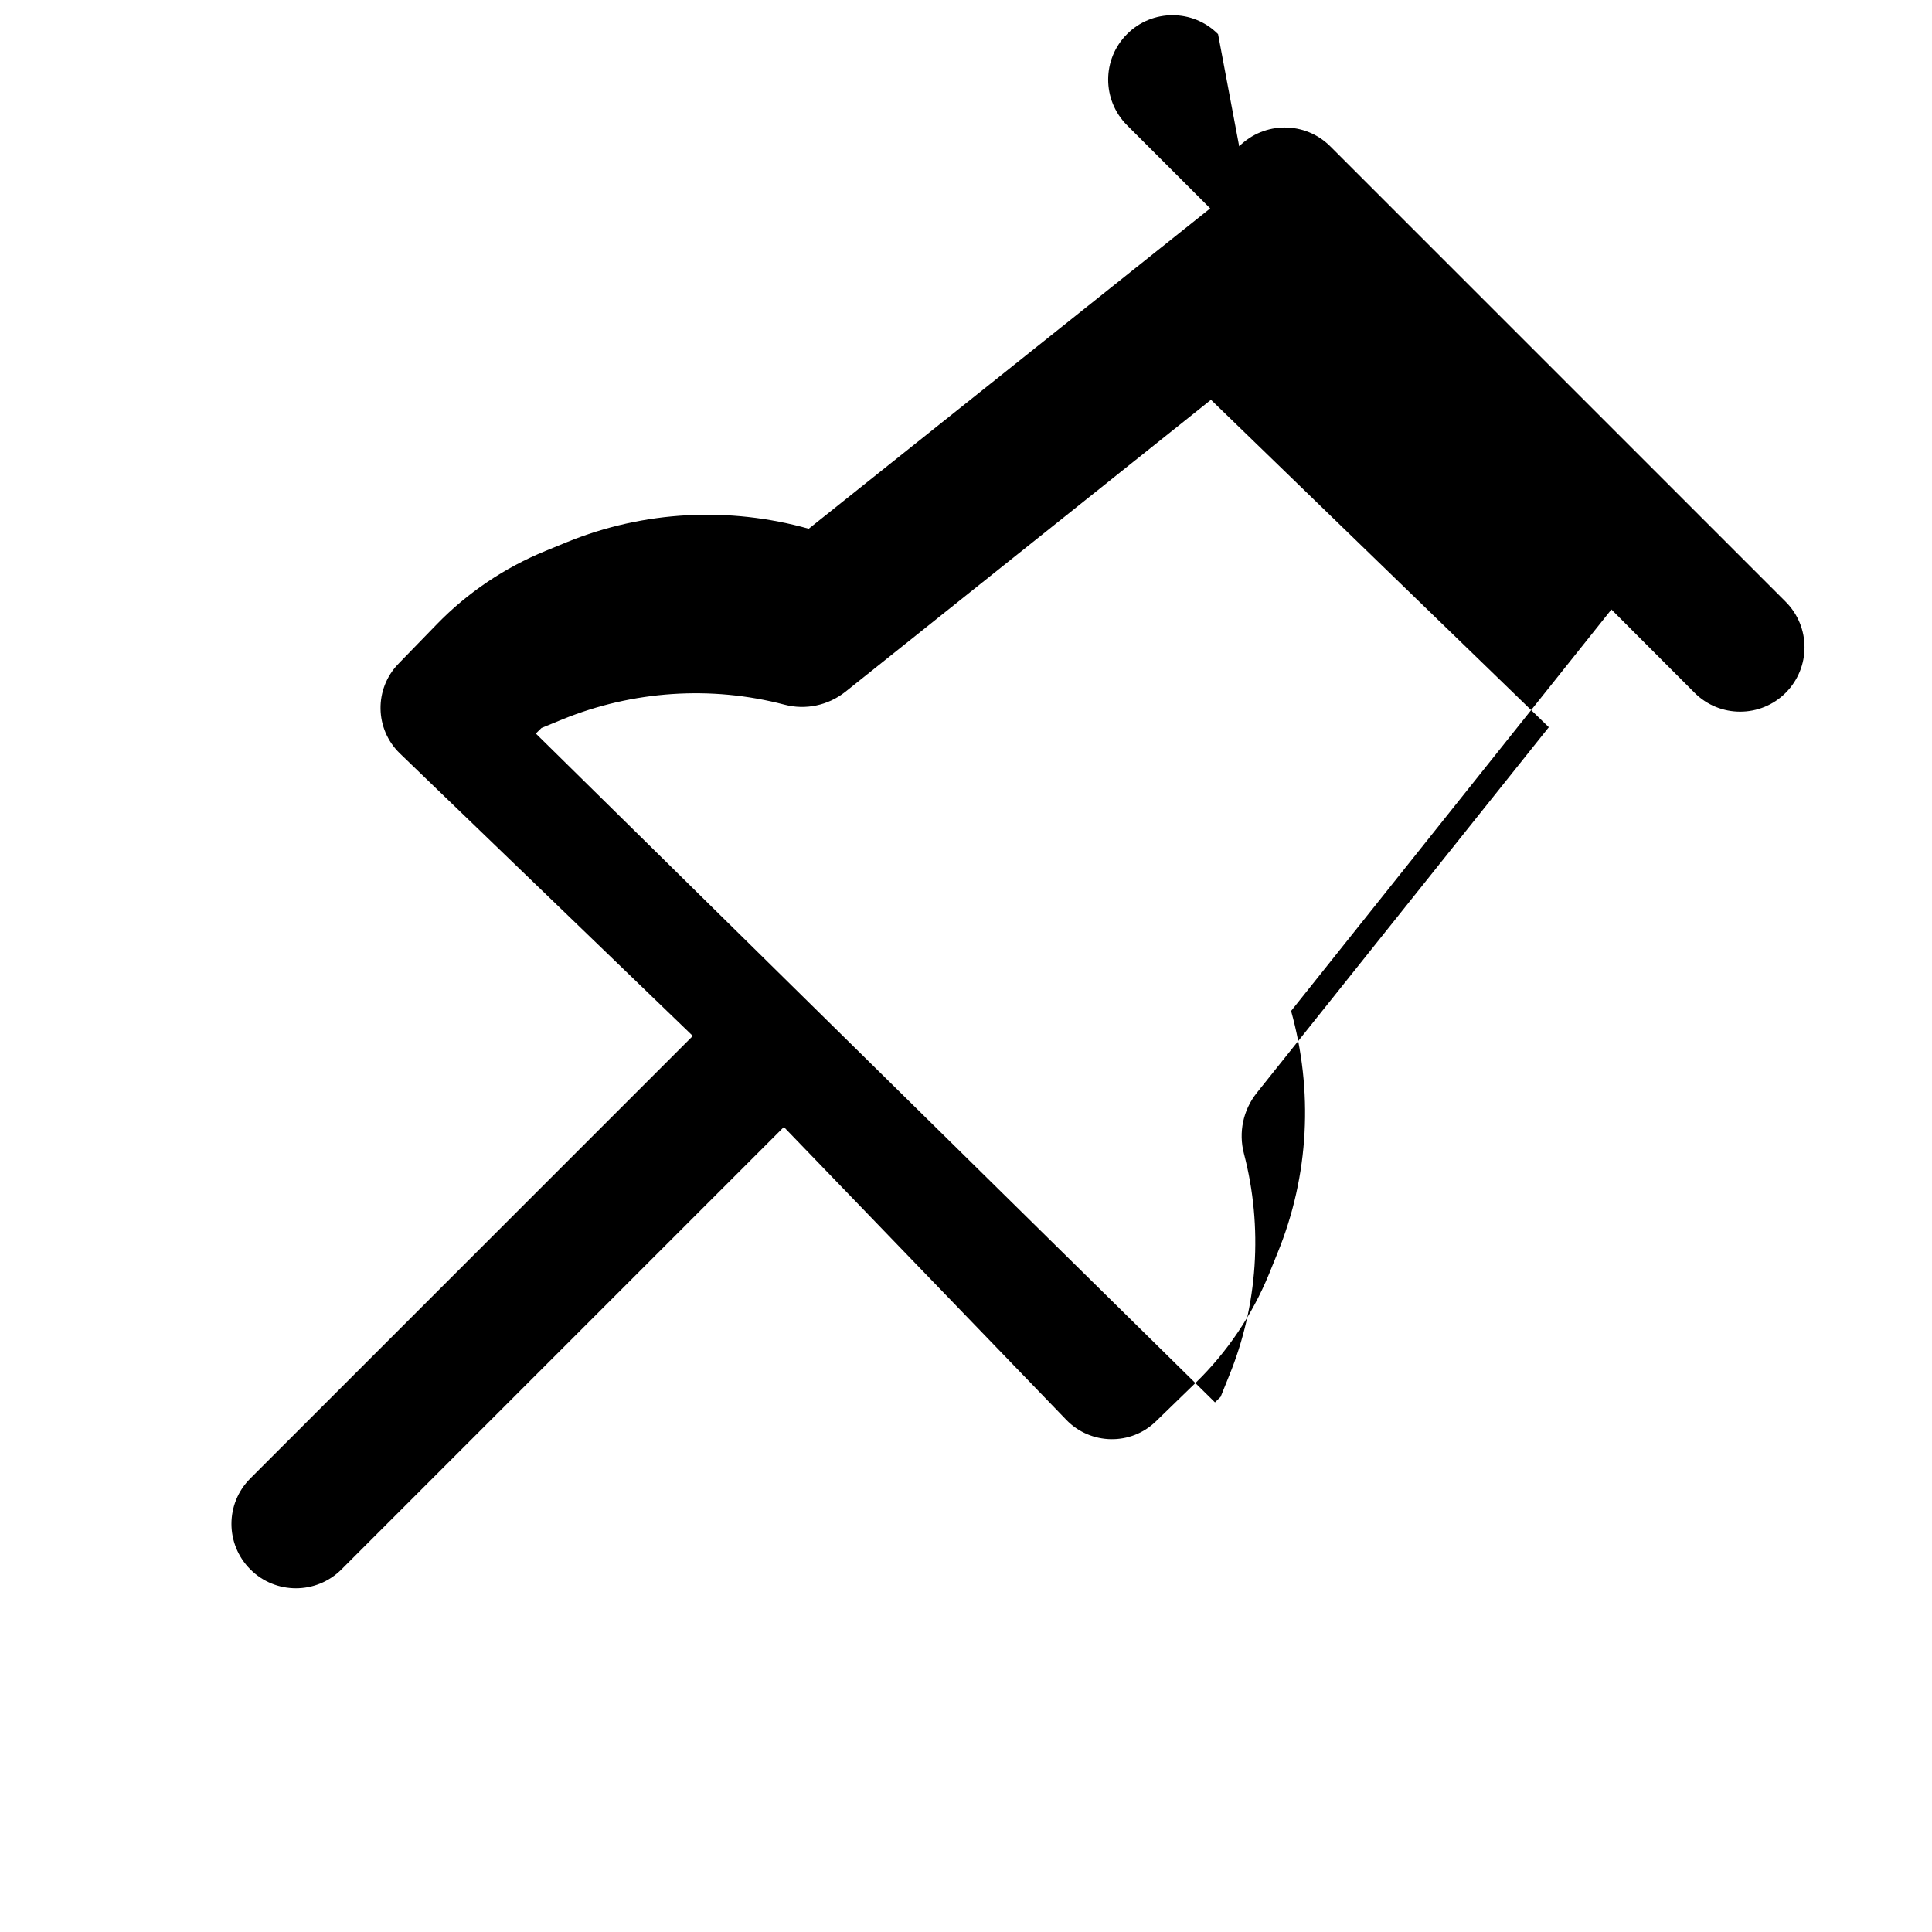
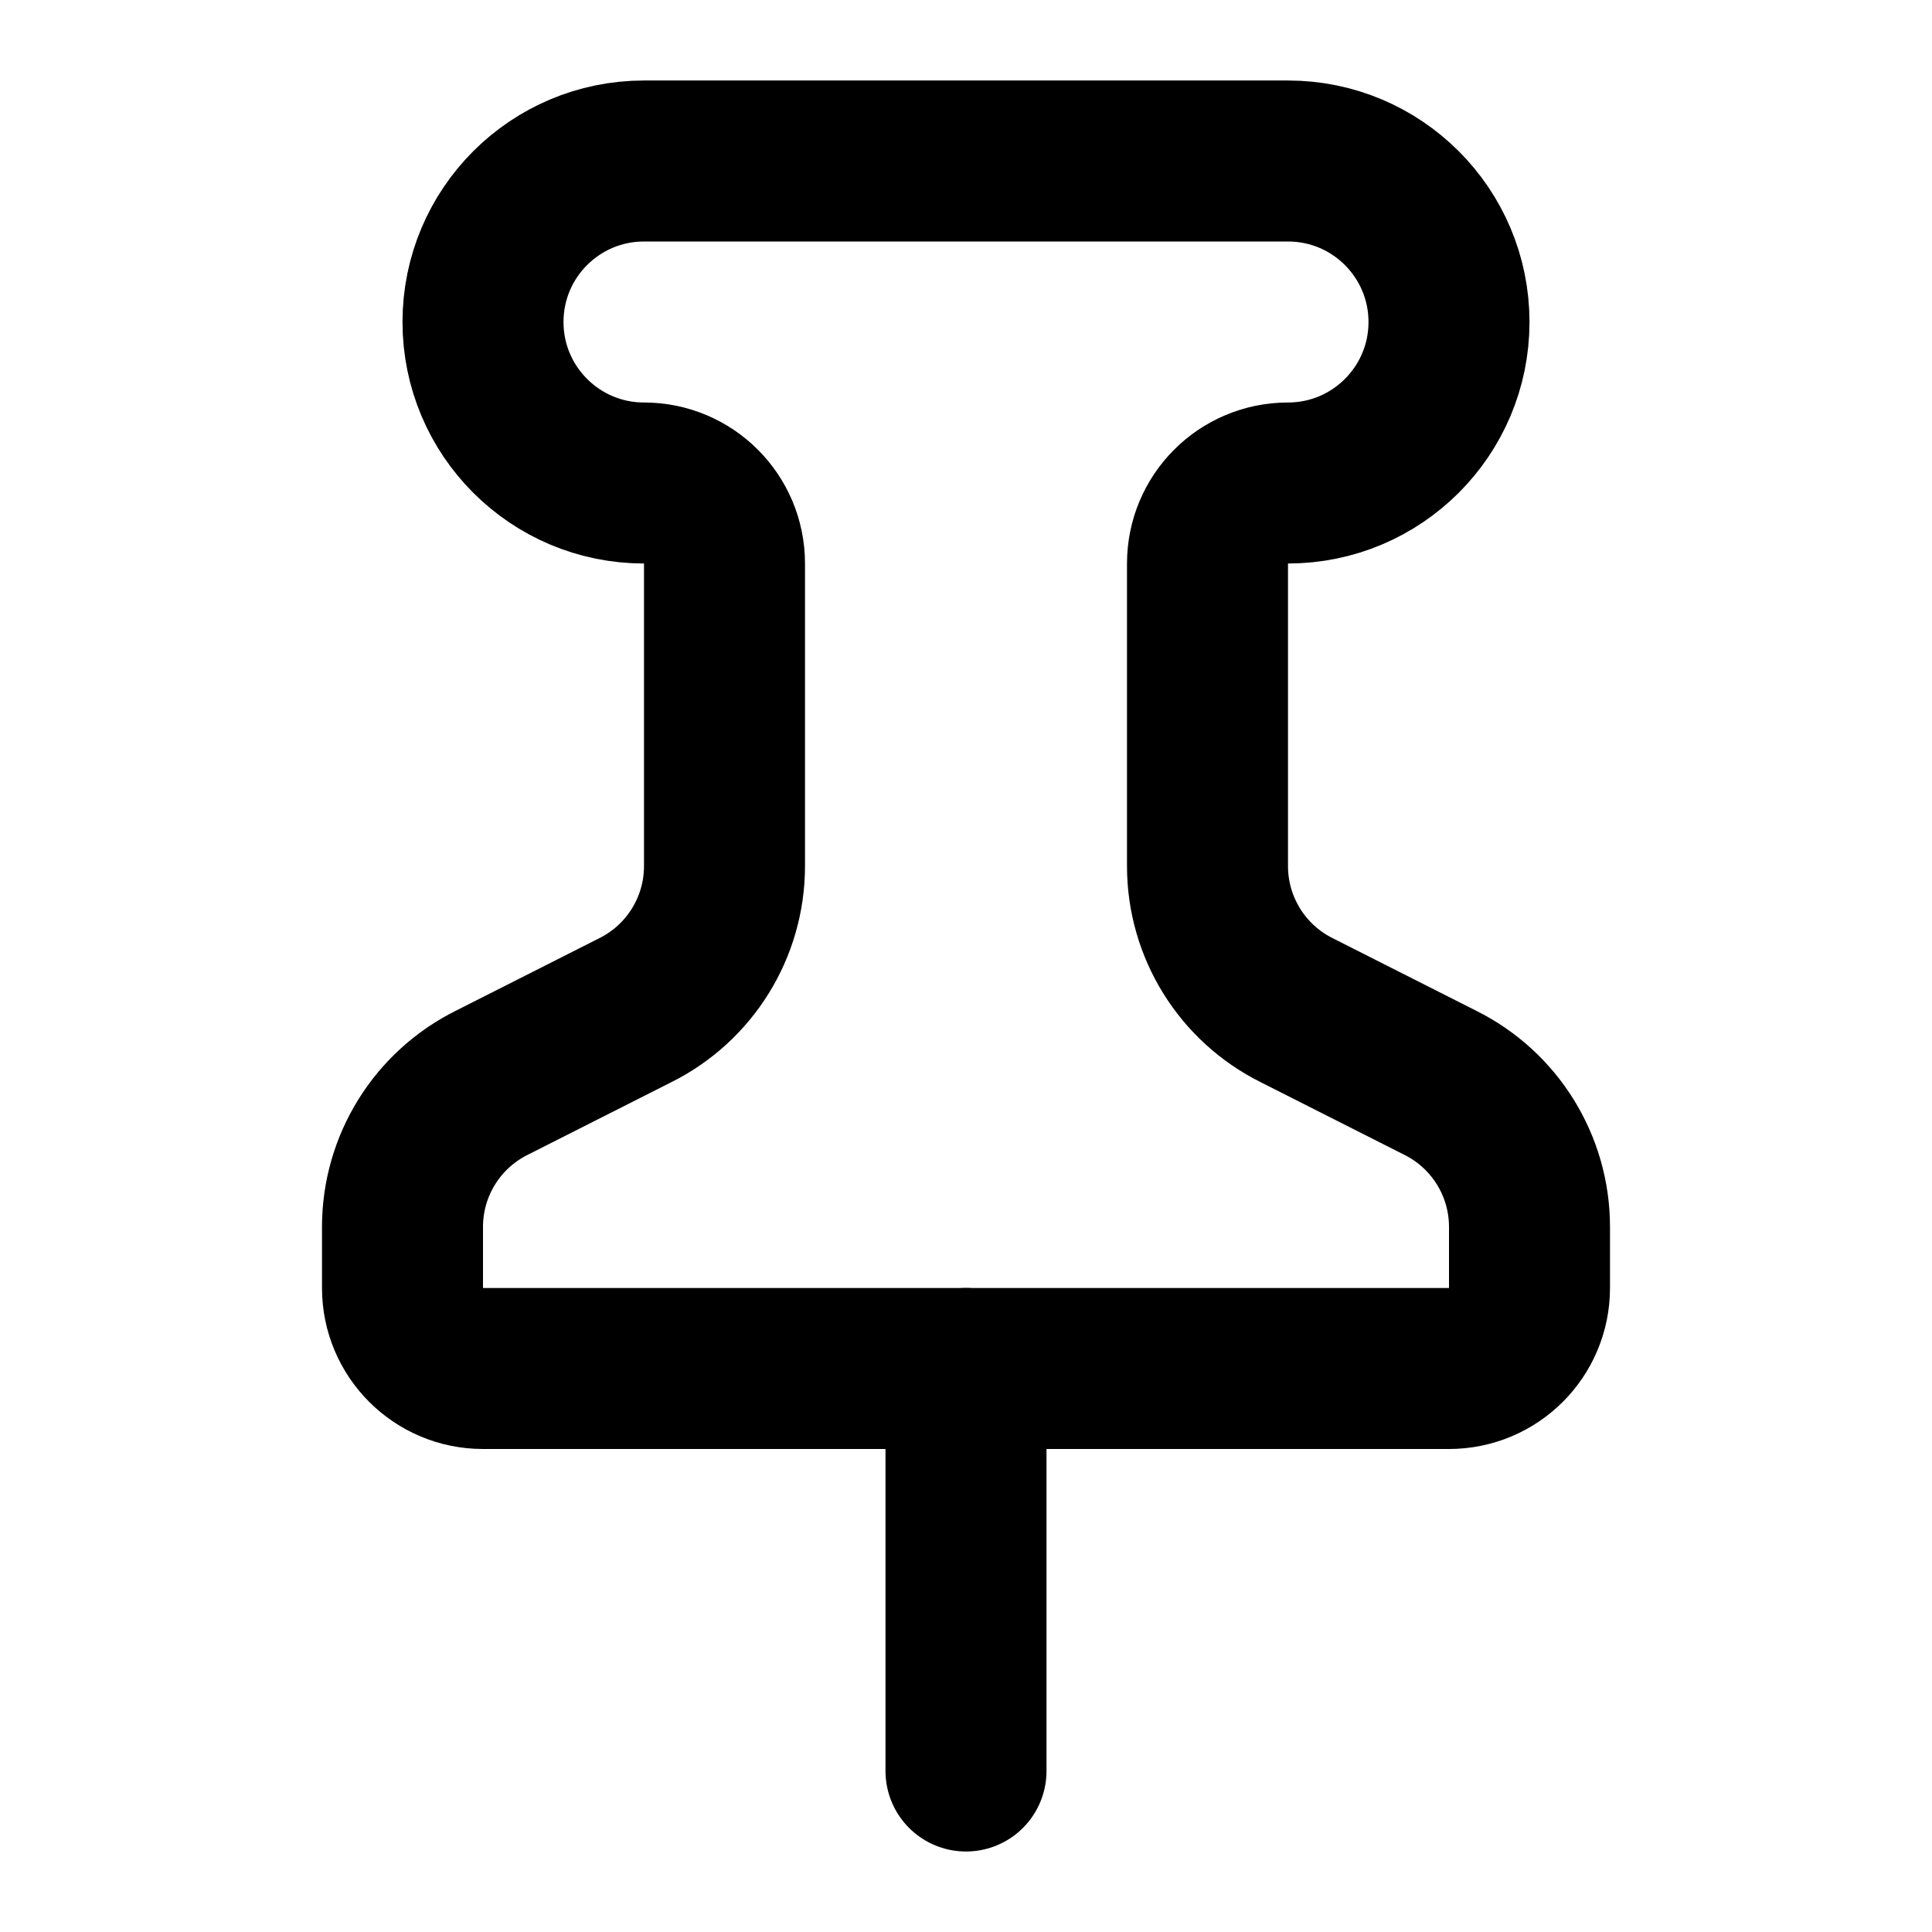
- <svg xmlns="http://www.w3.org/2000/svg" width="15" height="15" viewBox="0 0 15 15" fill="none">
-   <path fill-rule="evenodd" clip-rule="evenodd" d="M9.621 1.136C9.817 0.941 10.133 0.941 10.328 1.136L13.864 4.672C14.059 4.867 14.059 5.183 13.864 5.379C13.669 5.574 13.352 5.574 13.157 5.379L12.511 4.732L10.024 7.849C10.196 8.465 10.166 9.125 9.918 9.73L9.852 9.893C9.721 10.211 9.528 10.498 9.283 10.736L8.975 11.035C8.78 11.225 8.468 11.219 8.279 11.024L6.086 8.75L2.651 12.185C2.456 12.38 2.139 12.38 1.944 12.185C1.748 11.989 1.748 11.673 1.944 11.478L5.379 8.043L3.104 5.849C2.909 5.66 2.904 5.349 3.093 5.154L3.392 4.846C3.63 4.601 3.918 4.407 4.236 4.277L4.399 4.21C5.003 3.963 5.664 3.933 6.279 4.105L9.396 1.618L8.75 0.972C8.555 0.776 8.555 0.46 8.75 0.265C8.945 0.069 9.262 0.069 9.457 0.265L9.621 1.136ZM9.402 3.104L6.561 5.373C6.428 5.477 6.255 5.514 6.091 5.471C5.52 5.321 4.912 5.363 4.367 5.585L4.204 5.652L4.16 5.695L9.433 10.888L9.477 10.845L9.543 10.681C9.766 10.136 9.807 9.528 9.658 8.957C9.615 8.793 9.651 8.62 9.756 8.487L12.025 5.646L9.402 3.104Z" fill="black" />
+ <svg xmlns="http://www.w3.org/2000/svg" width="24" height="24" viewBox="0 0 24 24" fill="none" stroke="currentColor" stroke-width="2" stroke-linecap="round" stroke-linejoin="round">
+   <path d="M12 17v5" />
+   <path d="M9 10.76a2 2 0 0 1-1.11 1.79l-1.78.9A2 2 0 0 0 5 15.24V16a1 1 0 0 0 1 1h12a1 1 0 0 0 1-1v-.76a2 2 0 0 0-1.11-1.79l-1.78-.9A2 2 0 0 1 15 10.76V7a1 1 0 0 1 1-1 2 2 0 0 0 0-4H8a2 2 0 0 0 0 4 1 1 0 0 1 1 1z" />
</svg>
